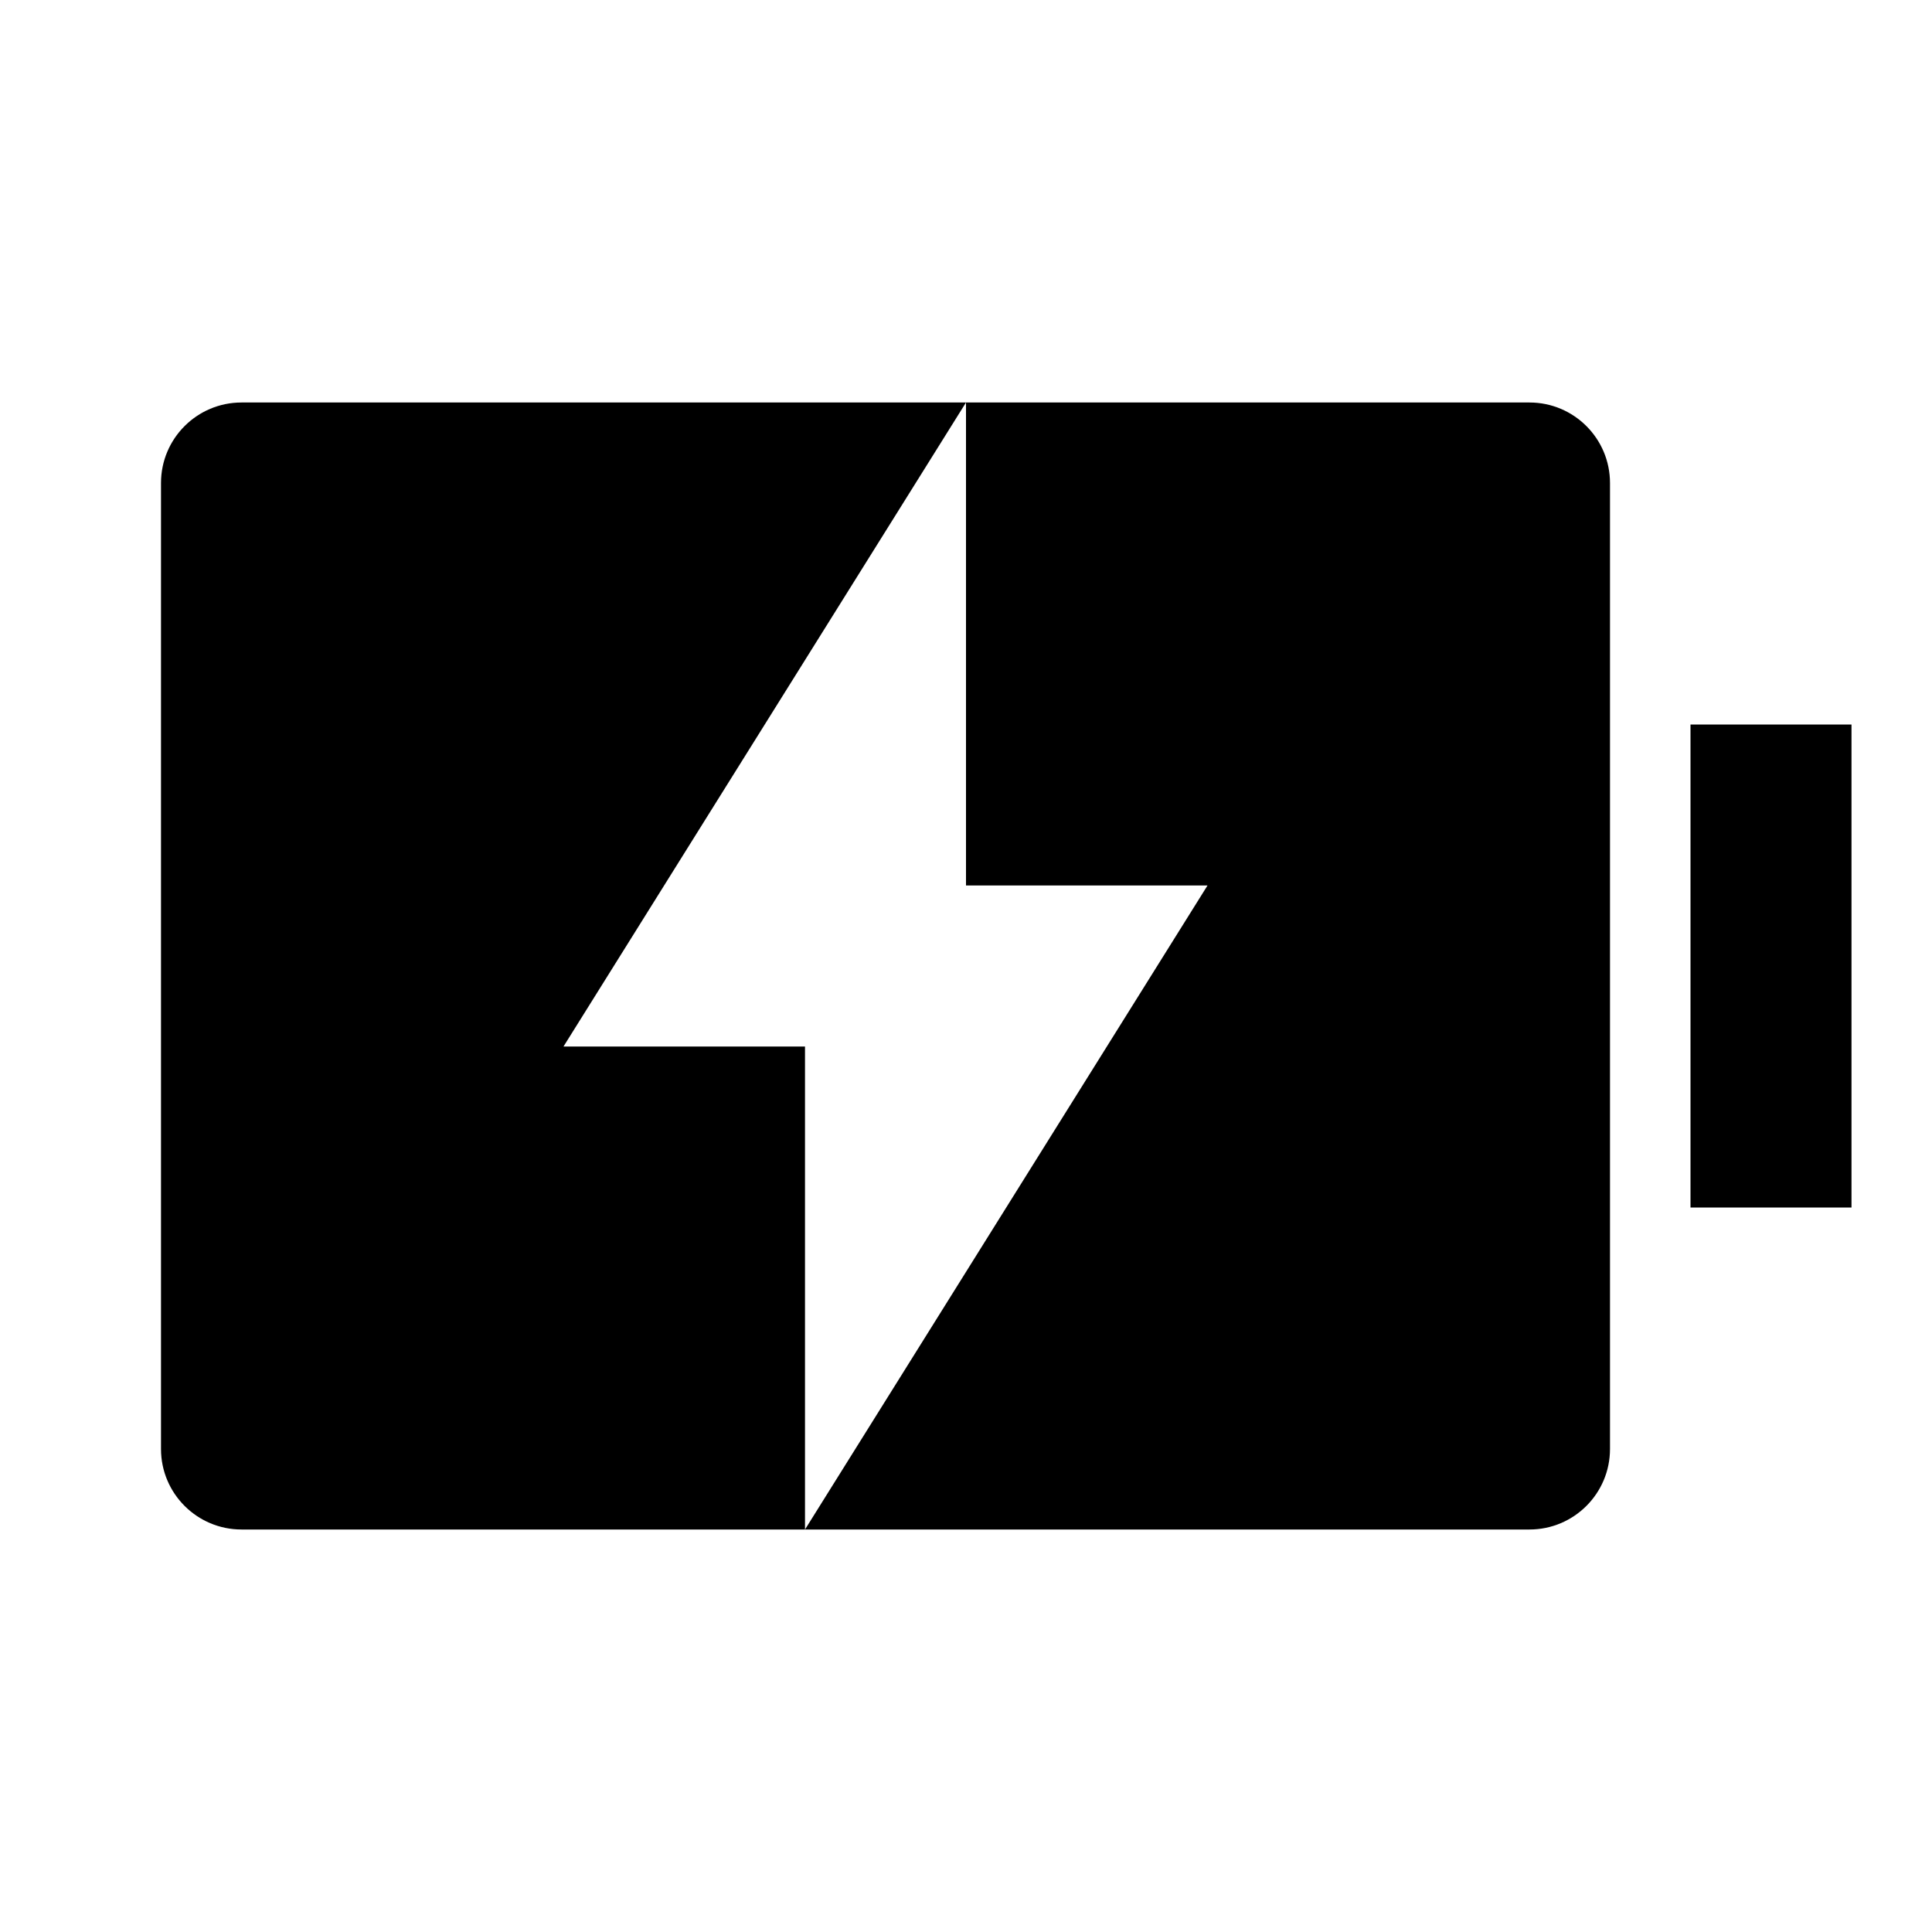
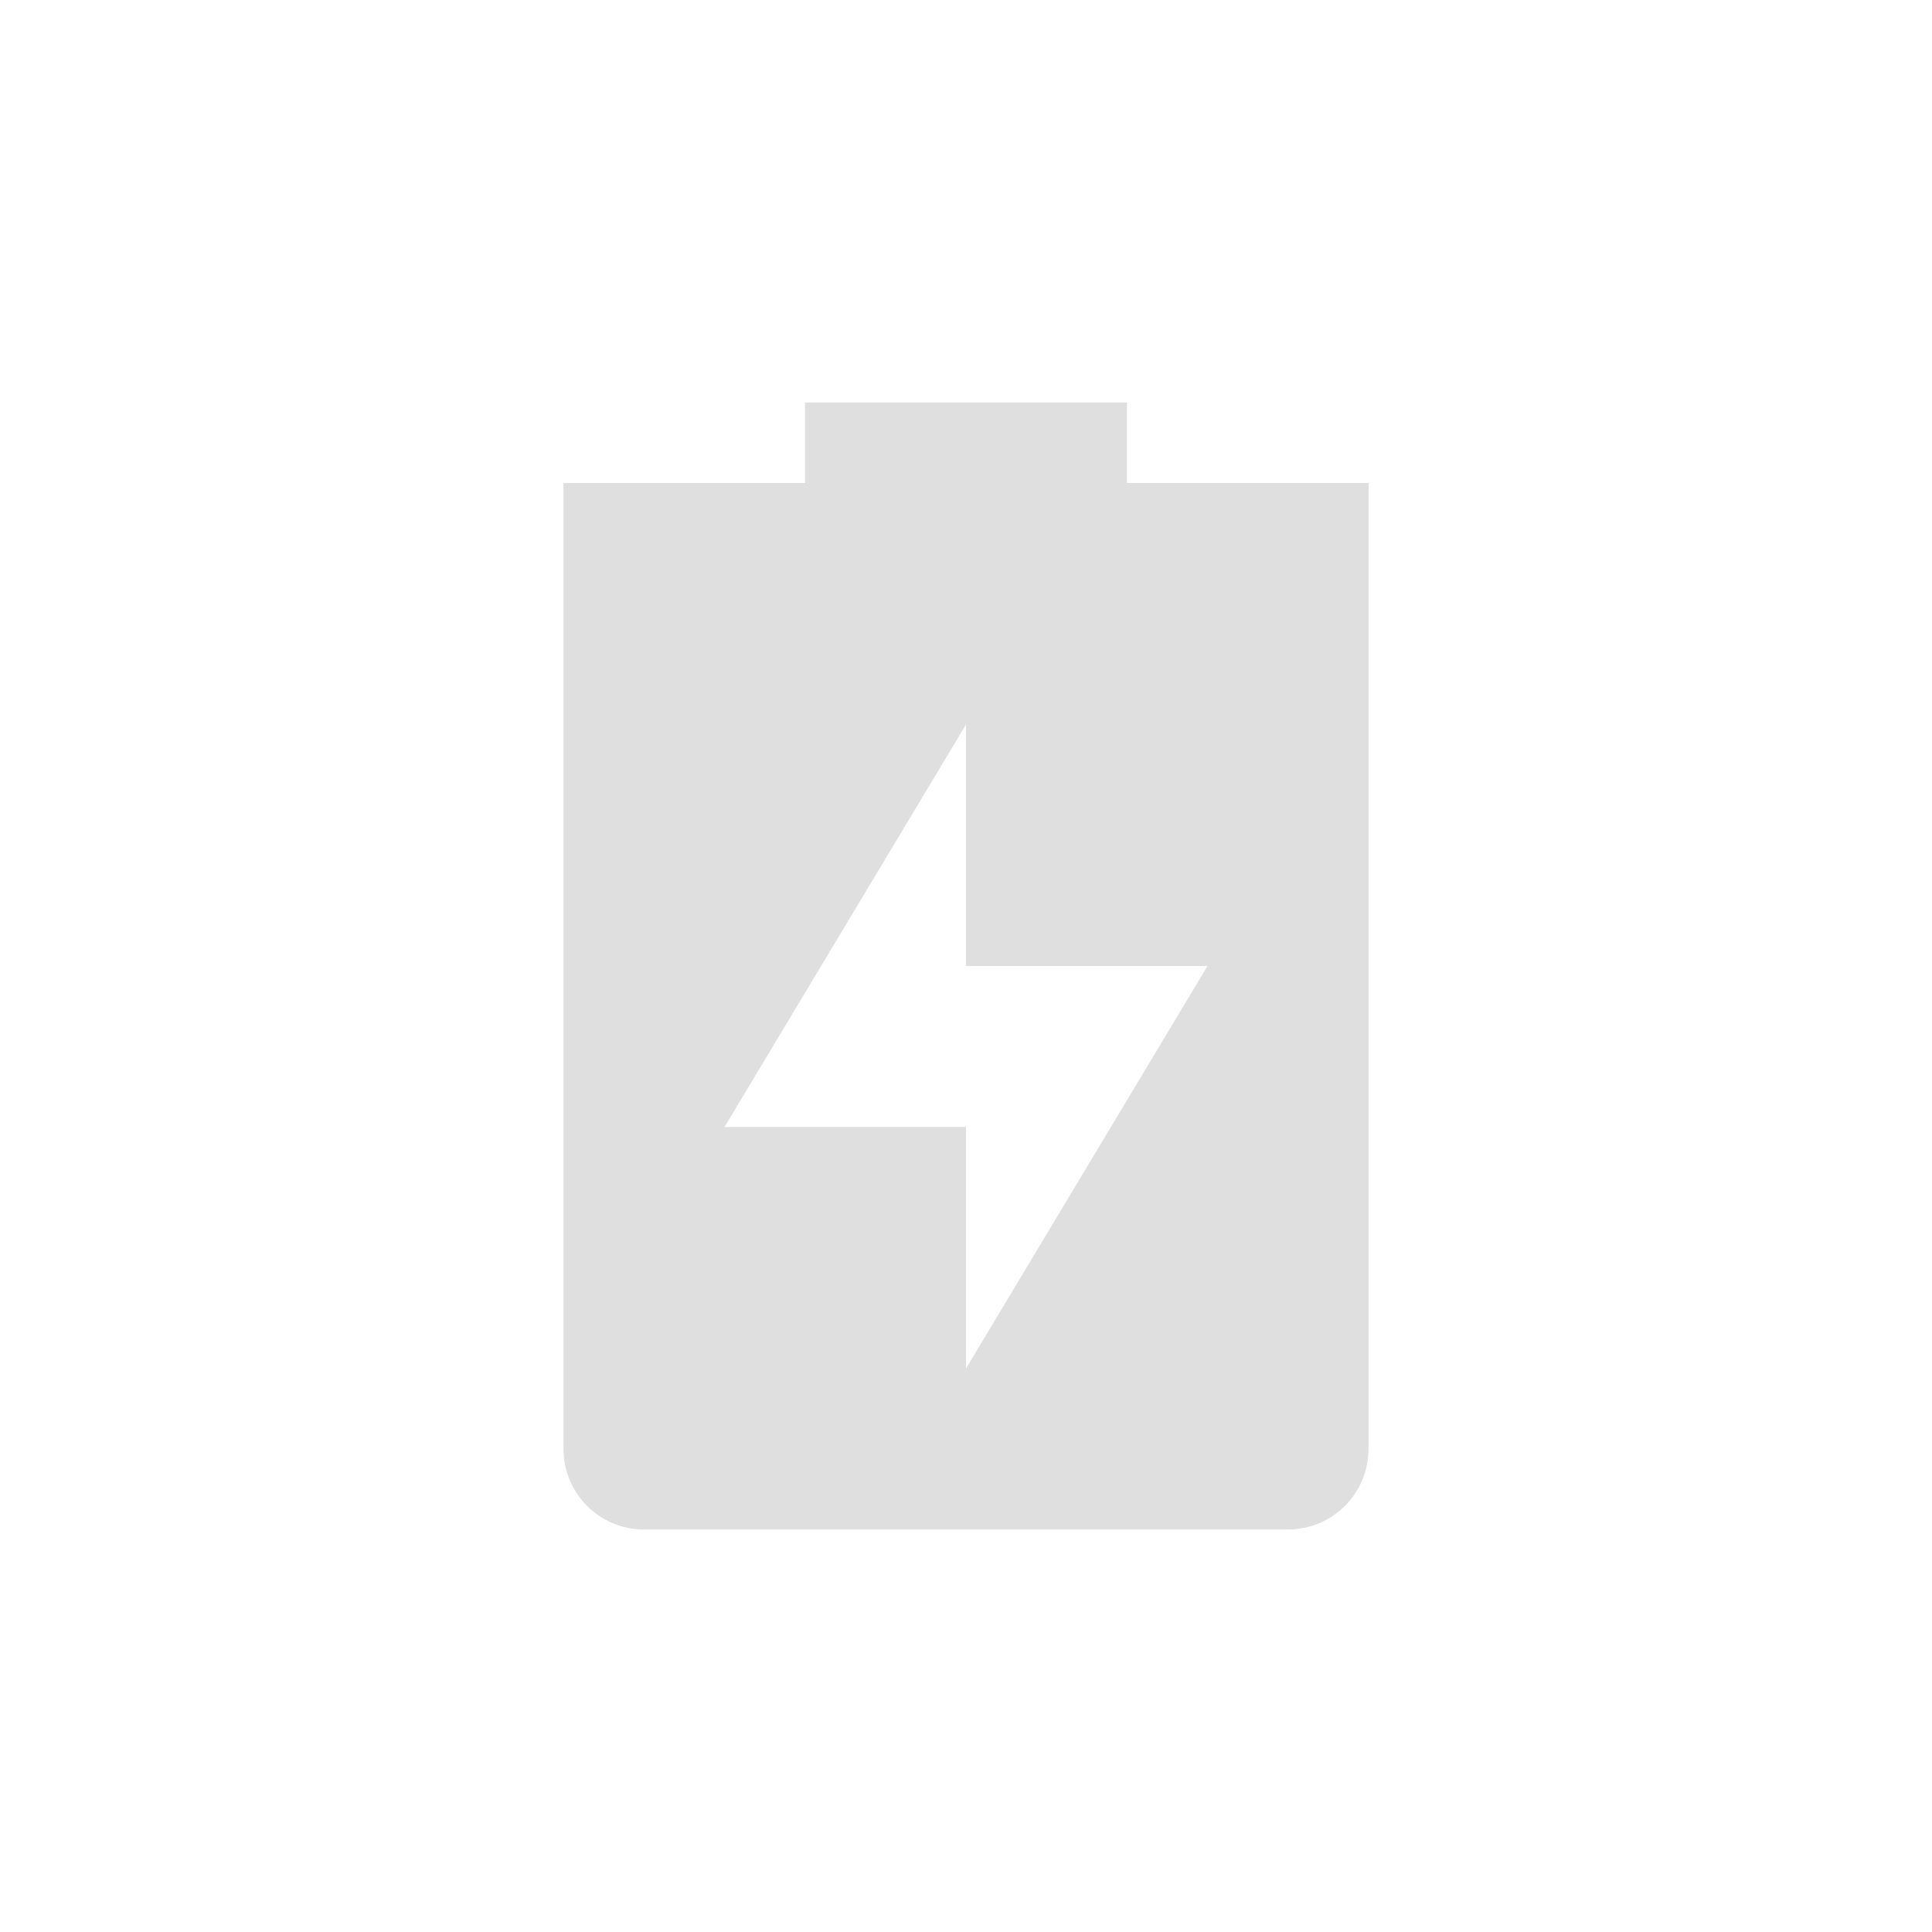
- <svg xmlns="http://www.w3.org/2000/svg" viewBox="0 0 24 24" fill="currentColor">
-   <path d="M12 11V5L7 13H10V19L15 11H12ZM3 5H19C19.552 5 20 5.448 20 6V18C20 18.552 19.552 19 19 19H3C2.448 19 2 18.552 2 18V6C2 5.448 2.448 5 3 5ZM21 9H23V15H21V9Z" />
+ <svg xmlns="http://www.w3.org/2000/svg" width="24" height="24" version="1.1">
+   <defs>
+     <style id="current-color-scheme" type="text/css">
+    .ColorScheme-Text { color:#dfdfdf; } .ColorScheme-Highlight { color:#4285f4; } .ColorScheme-NeutralText { color:#ff9800; } .ColorScheme-PositiveText { color:#4caf50; } .ColorScheme-NegativeText { color:#f44336; }
+   </style>
+   </defs>
+   <path style="fill:currentColor" class="ColorScheme-Text" d="M 10,5 V 6 H 7 v 12 c 0,0.55 0.446,1 1,1 h 8 c 0.554,0 1,-0.45 1,-1 V 6 H 14 V 5 Z m 2,4 v 3 h 3 l -3,5 V 14 H 9 Z" />
</svg>
